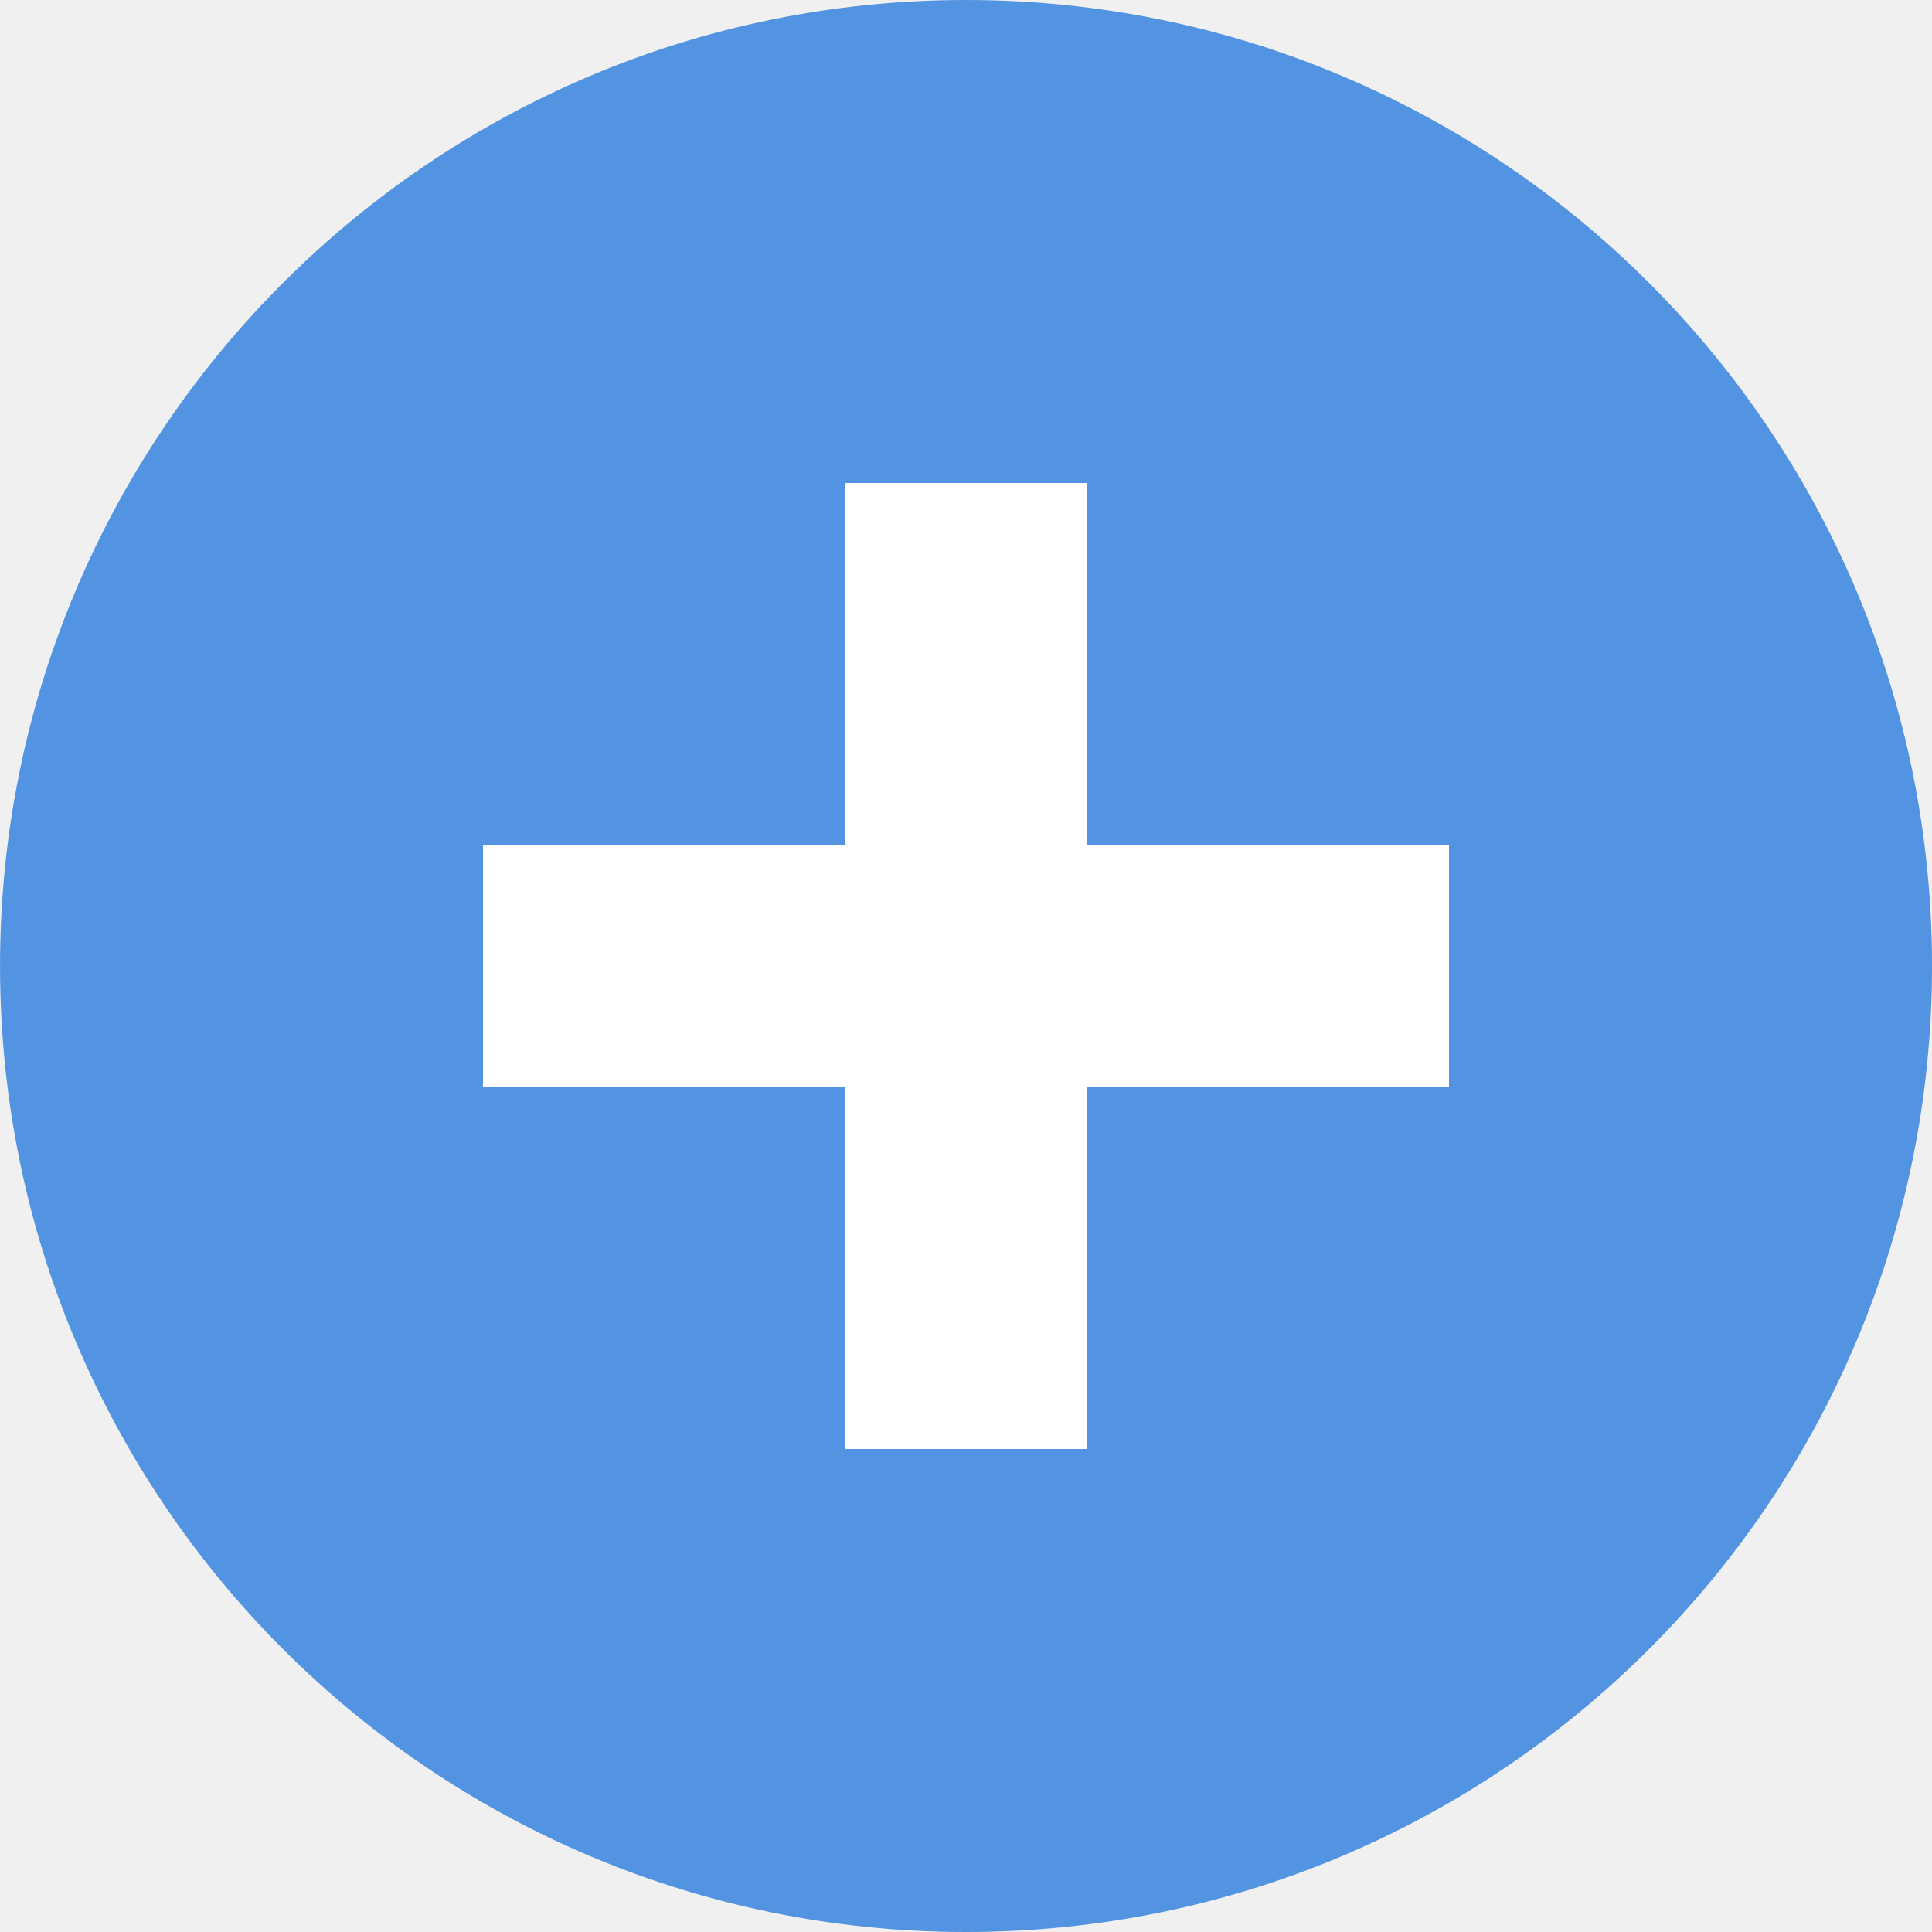
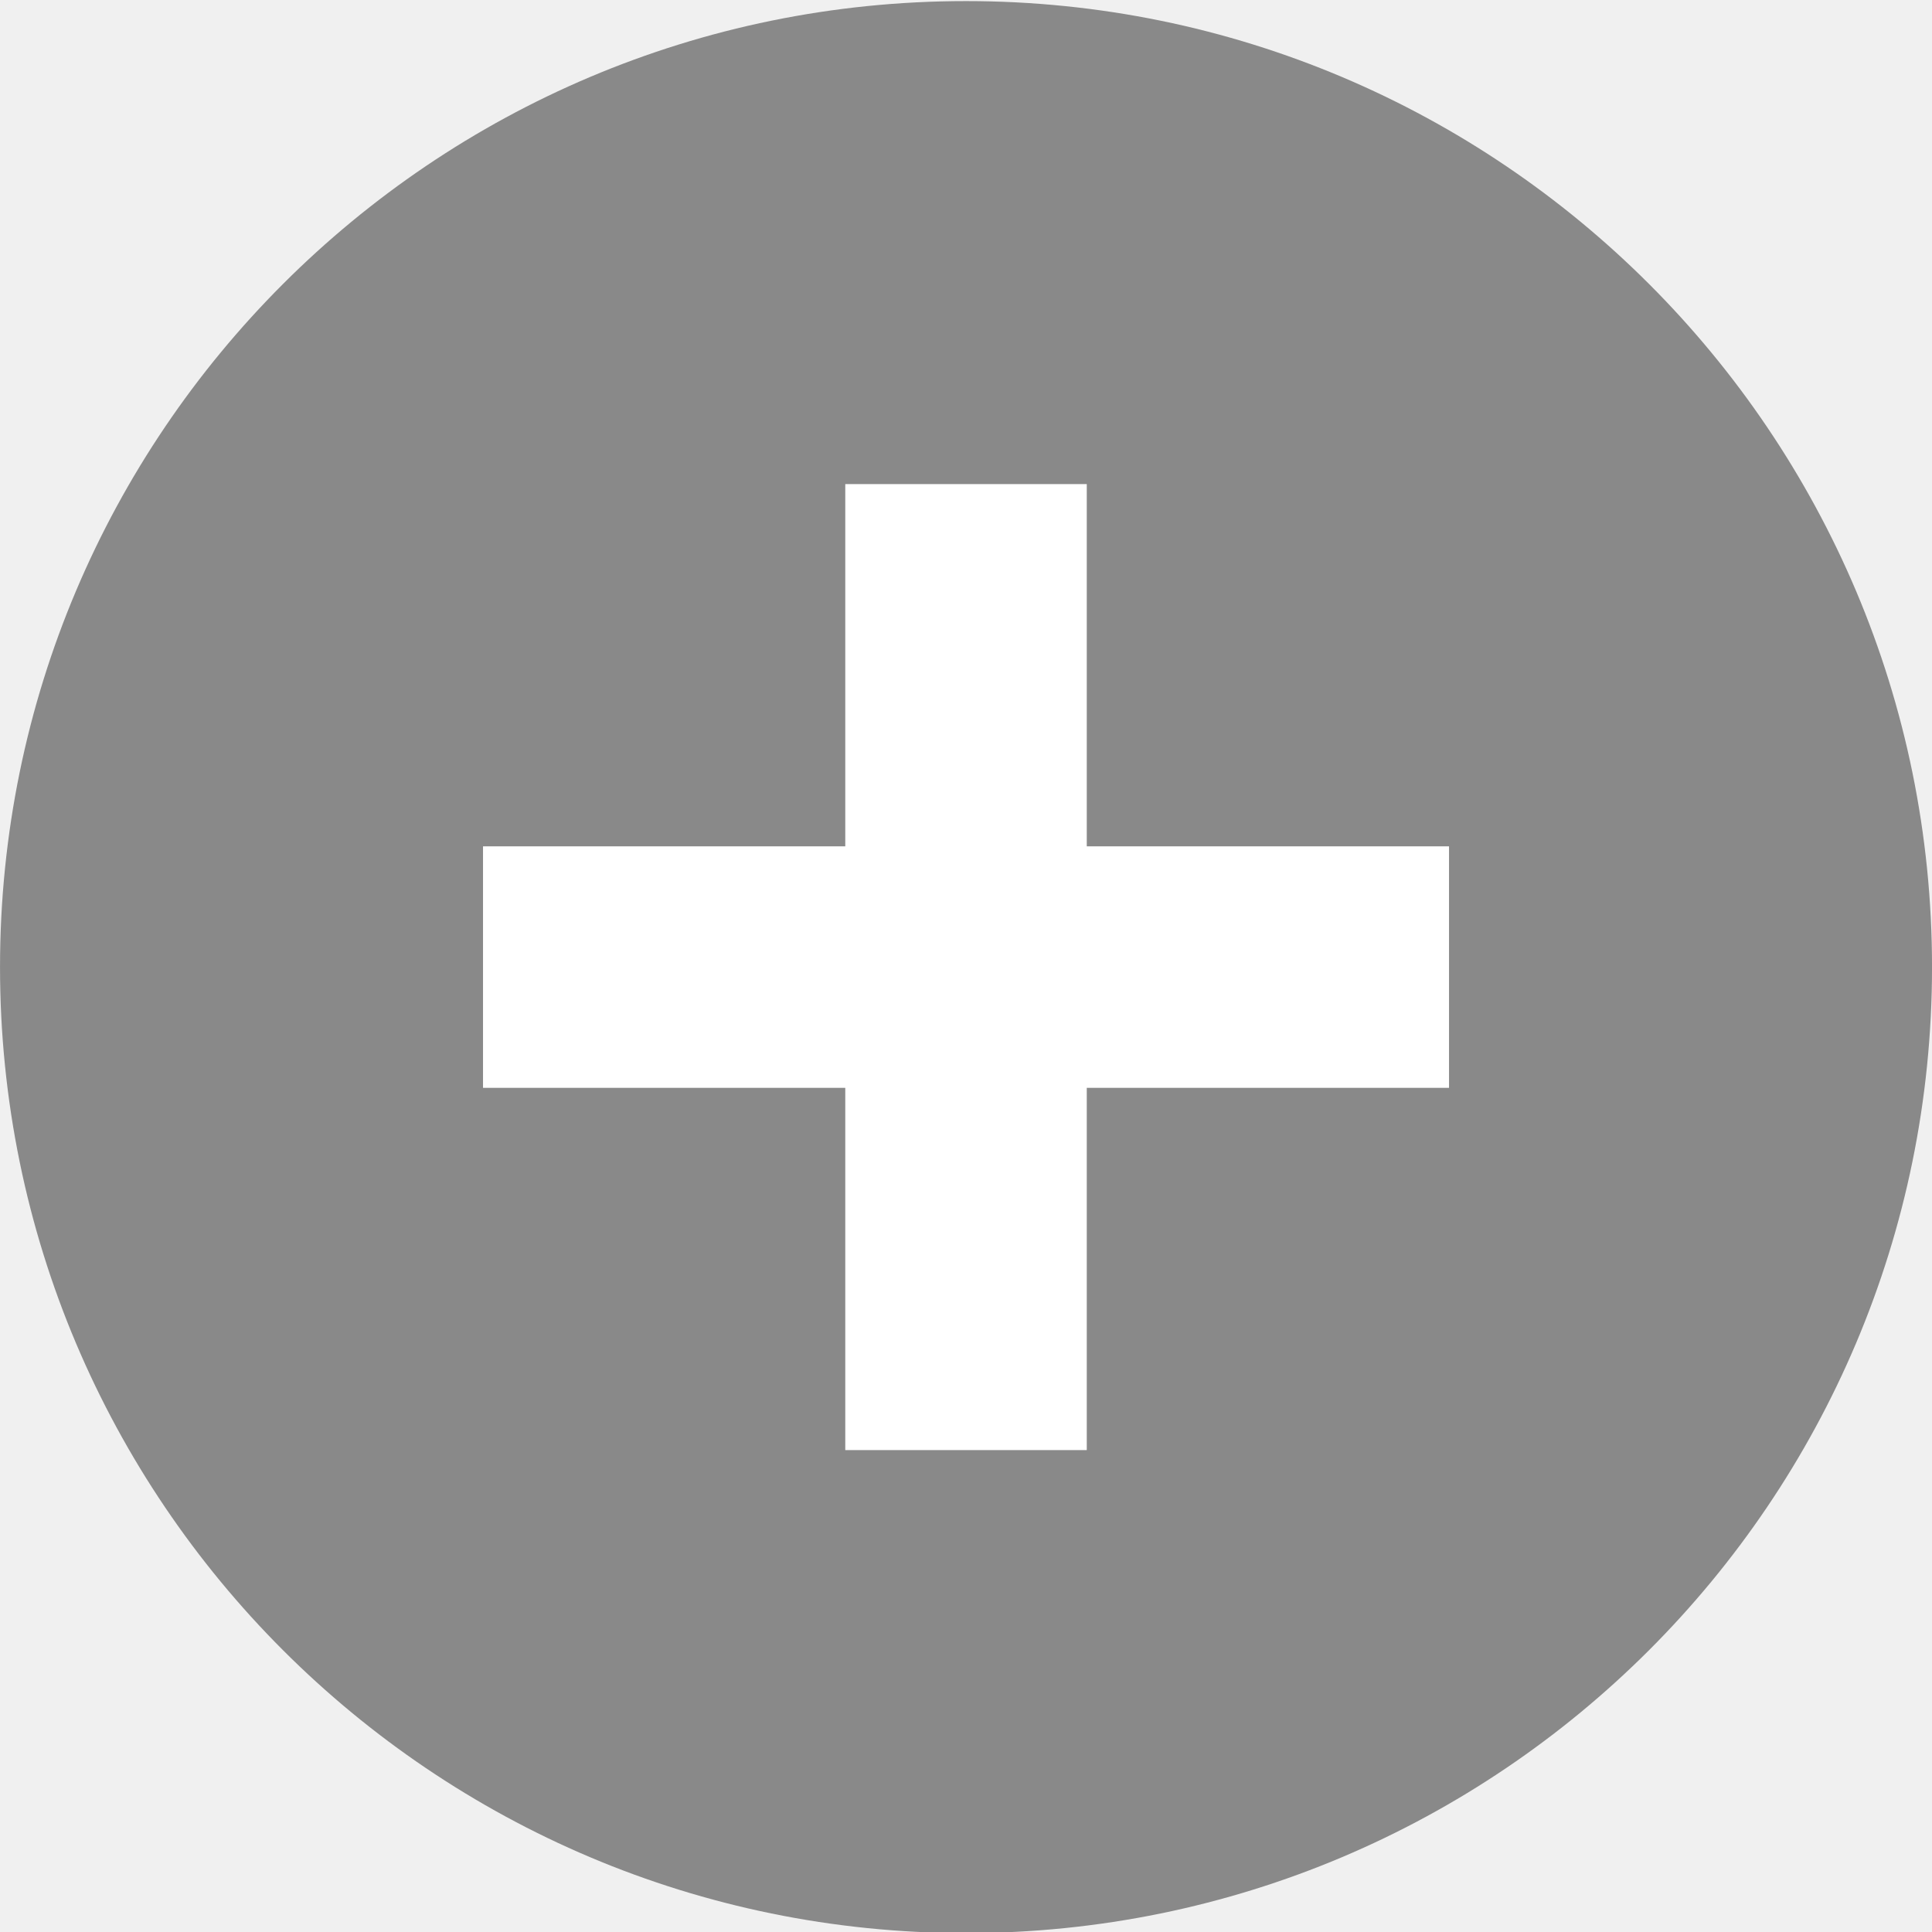
- <svg xmlns="http://www.w3.org/2000/svg" width="16" height="16" id="svg12430" version="1.1">
-   <defs id="defs12432" />
+ <svg xmlns="http://www.w3.org/2000/svg" version="1.1" id="svg12430" x="0px" y="0px" viewBox="0 0 16 16" style="enable-background:new 0 0 16 16;" xml:space="preserve">
+   <style type="text/css">
+ 	.st0{fill:#898989;}
+ 	.st1{fill:none;}
+ 	.st2{opacity:0.55;}
+ 	.st3{fill:#FFFFFF;}
+ </style>
  <g id="layer1" transform="translate(0,-1036.362)">
-     <g style="display:inline" transform="translate(-141.9998,638.3711)" id="g14642-3-0">
-       <ellipse style="opacity:1;fill:#5294e2;fill-opacity:1;stroke:none;stroke-width:1;stroke-linecap:butt;stroke-linejoin:miter;stroke-miterlimit:4;stroke-dasharray:none;stroke-dashoffset:0;stroke-opacity:1" id="path4156" cx="150" cy="405.991" rx="8" ry="8" />
-       <rect style="fill:none;stroke:none" id="rect3620-5-4" width="15.982" height="16" x="142" y="398" rx="0" ry="0" />
+     <g id="g14642-3-0" transform="translate(-141.9998,638.3711)">
+       <ellipse id="path4156" class="st0" cx="150" cy="406" rx="8" ry="8" />
+       <rect id="rect3620-5-4" x="142" y="398" class="st1" width="16" height="16" />
      <g id="g4179" transform="translate(141.9999,397.9911)">
-         <g style="opacity:0.55;fill:#000000;fill-opacity:1" transform="matrix(0.765075,0,0,0.765075,1.880594,0.8798127)" id="g2996-1">
-           <g style="fill:#000000;fill-opacity:1" transform="translate(-60,-518)" id="layer12-1">
-             <g transform="translate(19,-242)" id="layer4-4-1-9" style="display:inline;fill:#000000;fill-opacity:1" />
+         <g id="g2996-1" transform="matrix(0.765075,0,0,0.765075,1.880594,0.8798127)" class="st2">
+           <g id="layer12-1" transform="translate(-60,-518)">
+             <g id="layer4-4-1-9" transform="translate(19,-242)">
+ 					</g>
          </g>
        </g>
-         <g style="fill:#ffffff;fill-opacity:1" transform="matrix(0.765075,0,0,0.765075,1.880594,1.879479)" id="g2996">
-           <g style="fill:#ffffff;fill-opacity:1" transform="translate(-60,-518)" id="layer12">
-             <g transform="translate(19,-242)" id="layer4-4-1" style="display:inline;fill:#ffffff;fill-opacity:1" />
+         <g id="g2996" transform="matrix(0.765075,0,0,0.765075,1.880594,1.879479)">
+           <g id="layer12" transform="translate(-60,-518)">
+             <g id="layer4-4-1" transform="translate(19,-242)">
+ 					</g>
          </g>
        </g>
      </g>
-       <path style="fill:#ffffff;fill-opacity:1;fill-rule:evenodd;stroke:#000000;stroke-width:0;stroke-linecap:butt;stroke-linejoin:miter;stroke-miterlimit:4;stroke-opacity:1" d="m 149,401.991 0,3 -3,0 0,2 3,0 0,3 2,0 0,-3 3,0 0,-2 -3,0 0,-3 z" id="rect3757" />
+       <path id="rect3757" class="st3" d="M149,402v3h-3v2h3v3h2    v-3h3v-2h-3v-3H149z" />
    </g>
  </g>
</svg>
